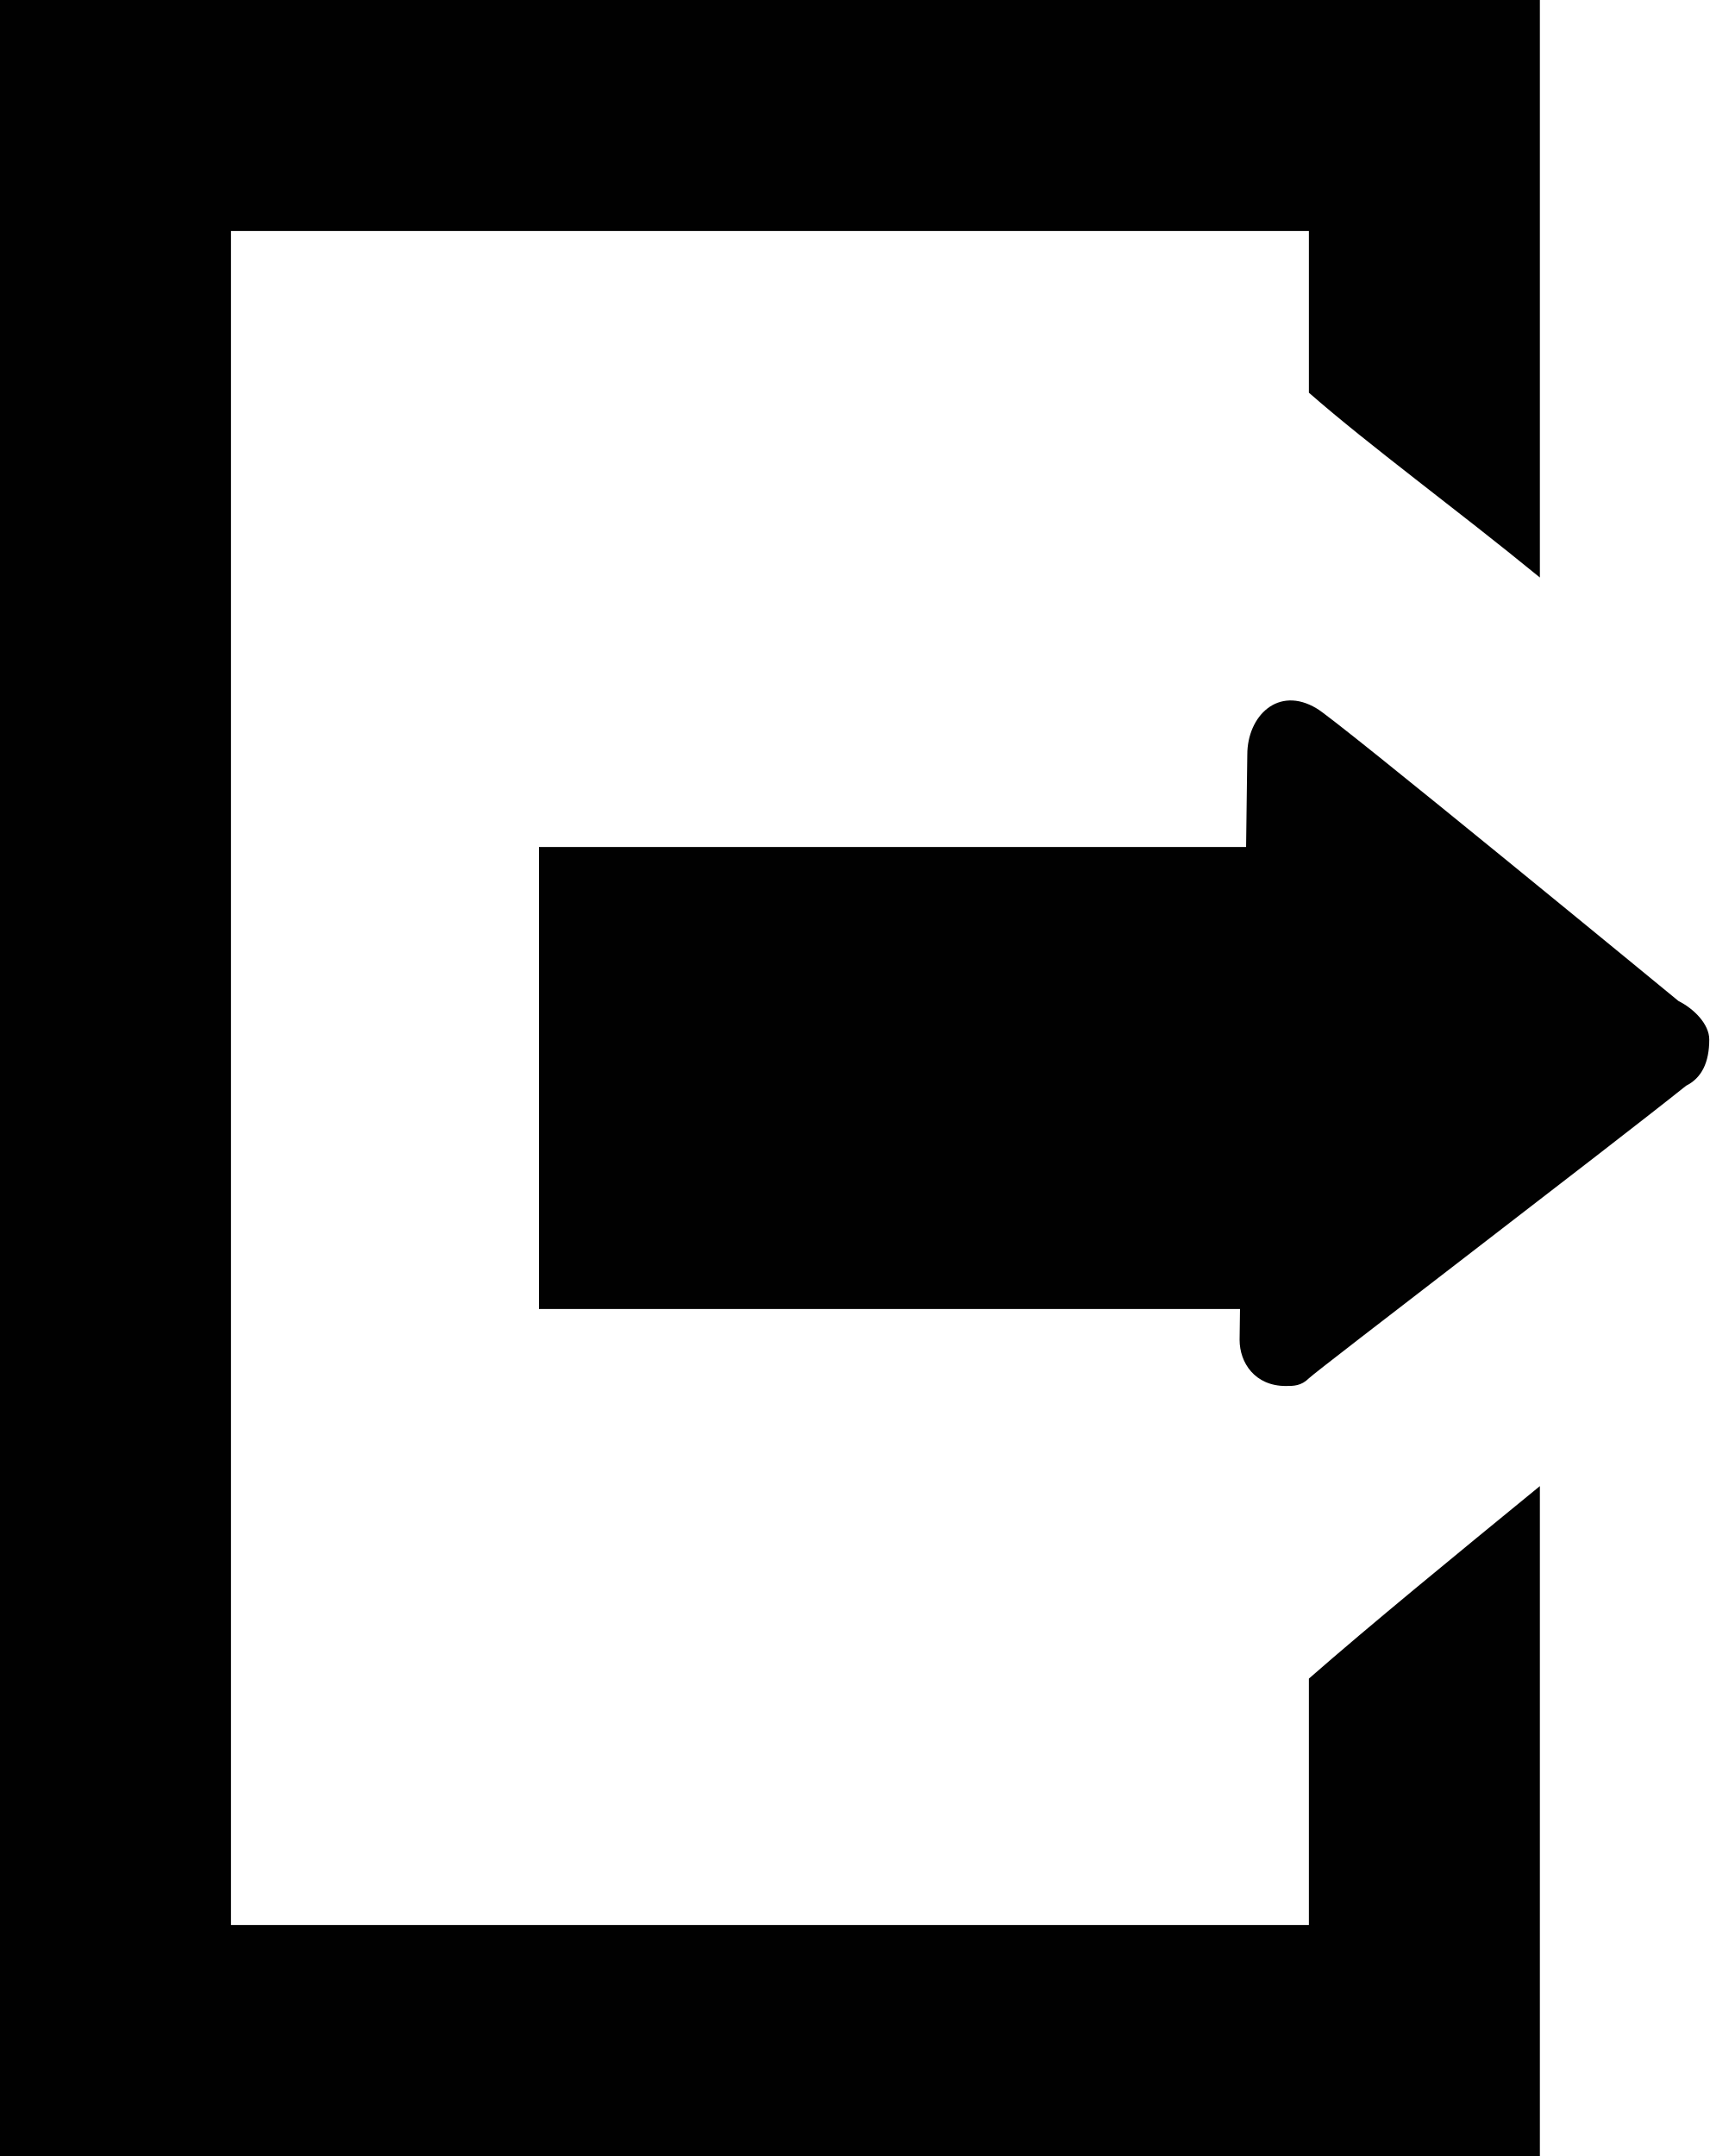
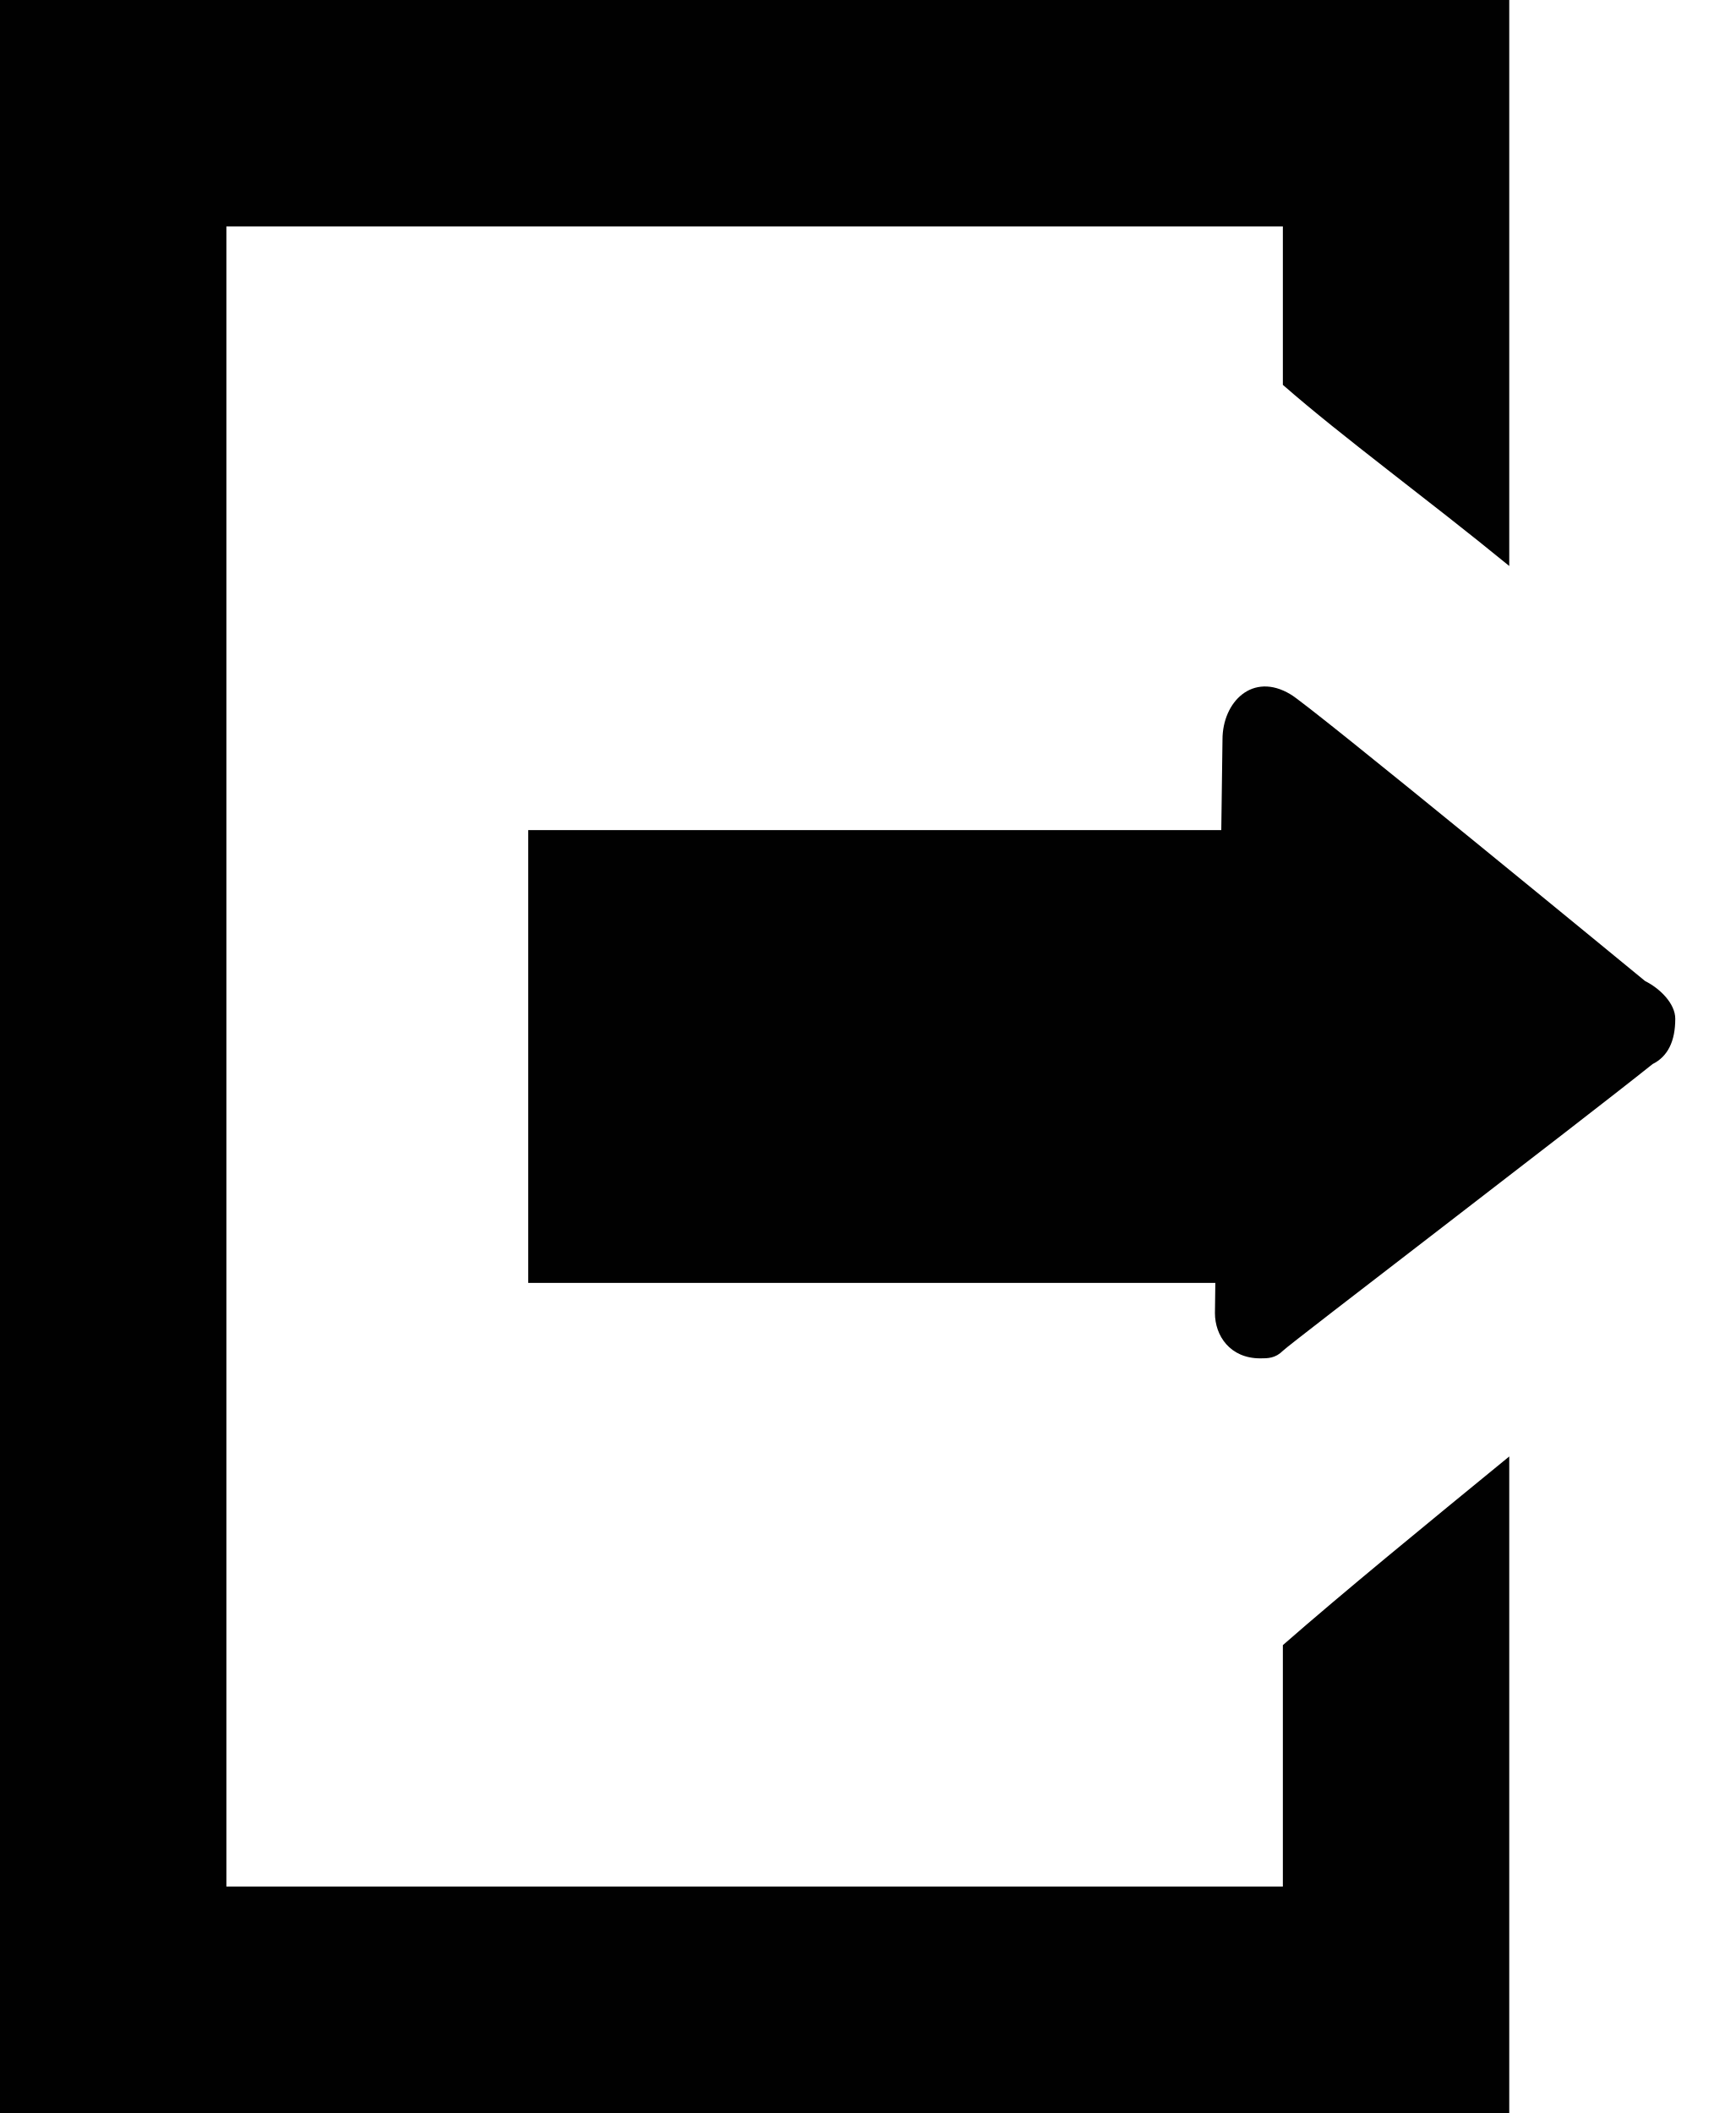
- <svg xmlns="http://www.w3.org/2000/svg" version="1.1" id="Слой_1" x="0px" y="0px" viewBox="0 0 22.2 28" style="enable-background:new 0 0 22.2 28;" xml:space="preserve">
-   <style type="text/css">
- 	.st0{fill:#010101;}
- </style>
-   <g id="Значок__x22_Вийти_x22_">
-     <path class="st0" d="M21.8,13c0,0-4.5-3.7-4.7-3.8c-0.5-0.3-0.9,0.1-0.9,0.6c0,0-0.1,7.6-0.1,7.6c0,0.3,0.2,0.6,0.6,0.6   c0.1,0,0.2,0,0.3-0.1c0.1-0.1,3.9-3,4.9-3.8c0.2-0.1,0.3-0.3,0.3-0.6C22.2,13.3,22,13.1,21.8,13z" />
-     <rect x="7" y="11" class="st0" width="10" height="6" />
-     <path class="st0" d="M17,21.8V25H3V3h14v2.1c0.8,0.7,1.9,1.5,3,2.4V0H0v28h20v-8.7C18.9,20.2,17.8,21.1,17,21.8z" />
+ <svg xmlns="http://www.w3.org/2000/svg" width="23px" height="28px" viewBox="0 0 23 28" version="1.1">
+   <defs />
+   <g id="Page-1" stroke="none" stroke-width="1" fill="none" fill-rule="evenodd">
+     <path d="M16.184,11 L16.2,9.8 C16.2,9.3 16.6,8.9 17.1,9.2 C17.3,9.3 21.8,13 21.8,13 C22,13.1 22.2,13.3 22.2,13.5 C22.2,13.8 22.1,14 21.9,14.1 C20.9,14.9 17.1,17.8 17,17.9 C16.9,18 16.8,18 16.7,18 C16.3,18 16.1,17.7 16.1,17.4 L16.105,17 L7,17 L7,11 L16.184,11 Z M17,21.8 L17,25 L3,25 L3,3 L17,3 L17,5.1 C17.8,5.8 18.9,6.6 20,7.5 L20,1.77635684e-15 L0,1.77635684e-15 L0,28 L20,28 L20,19.3 C18.9,20.2 17.8,21.1 17,21.8 Z" id="Shape" fill="#010101" />
  </g>
</svg>
